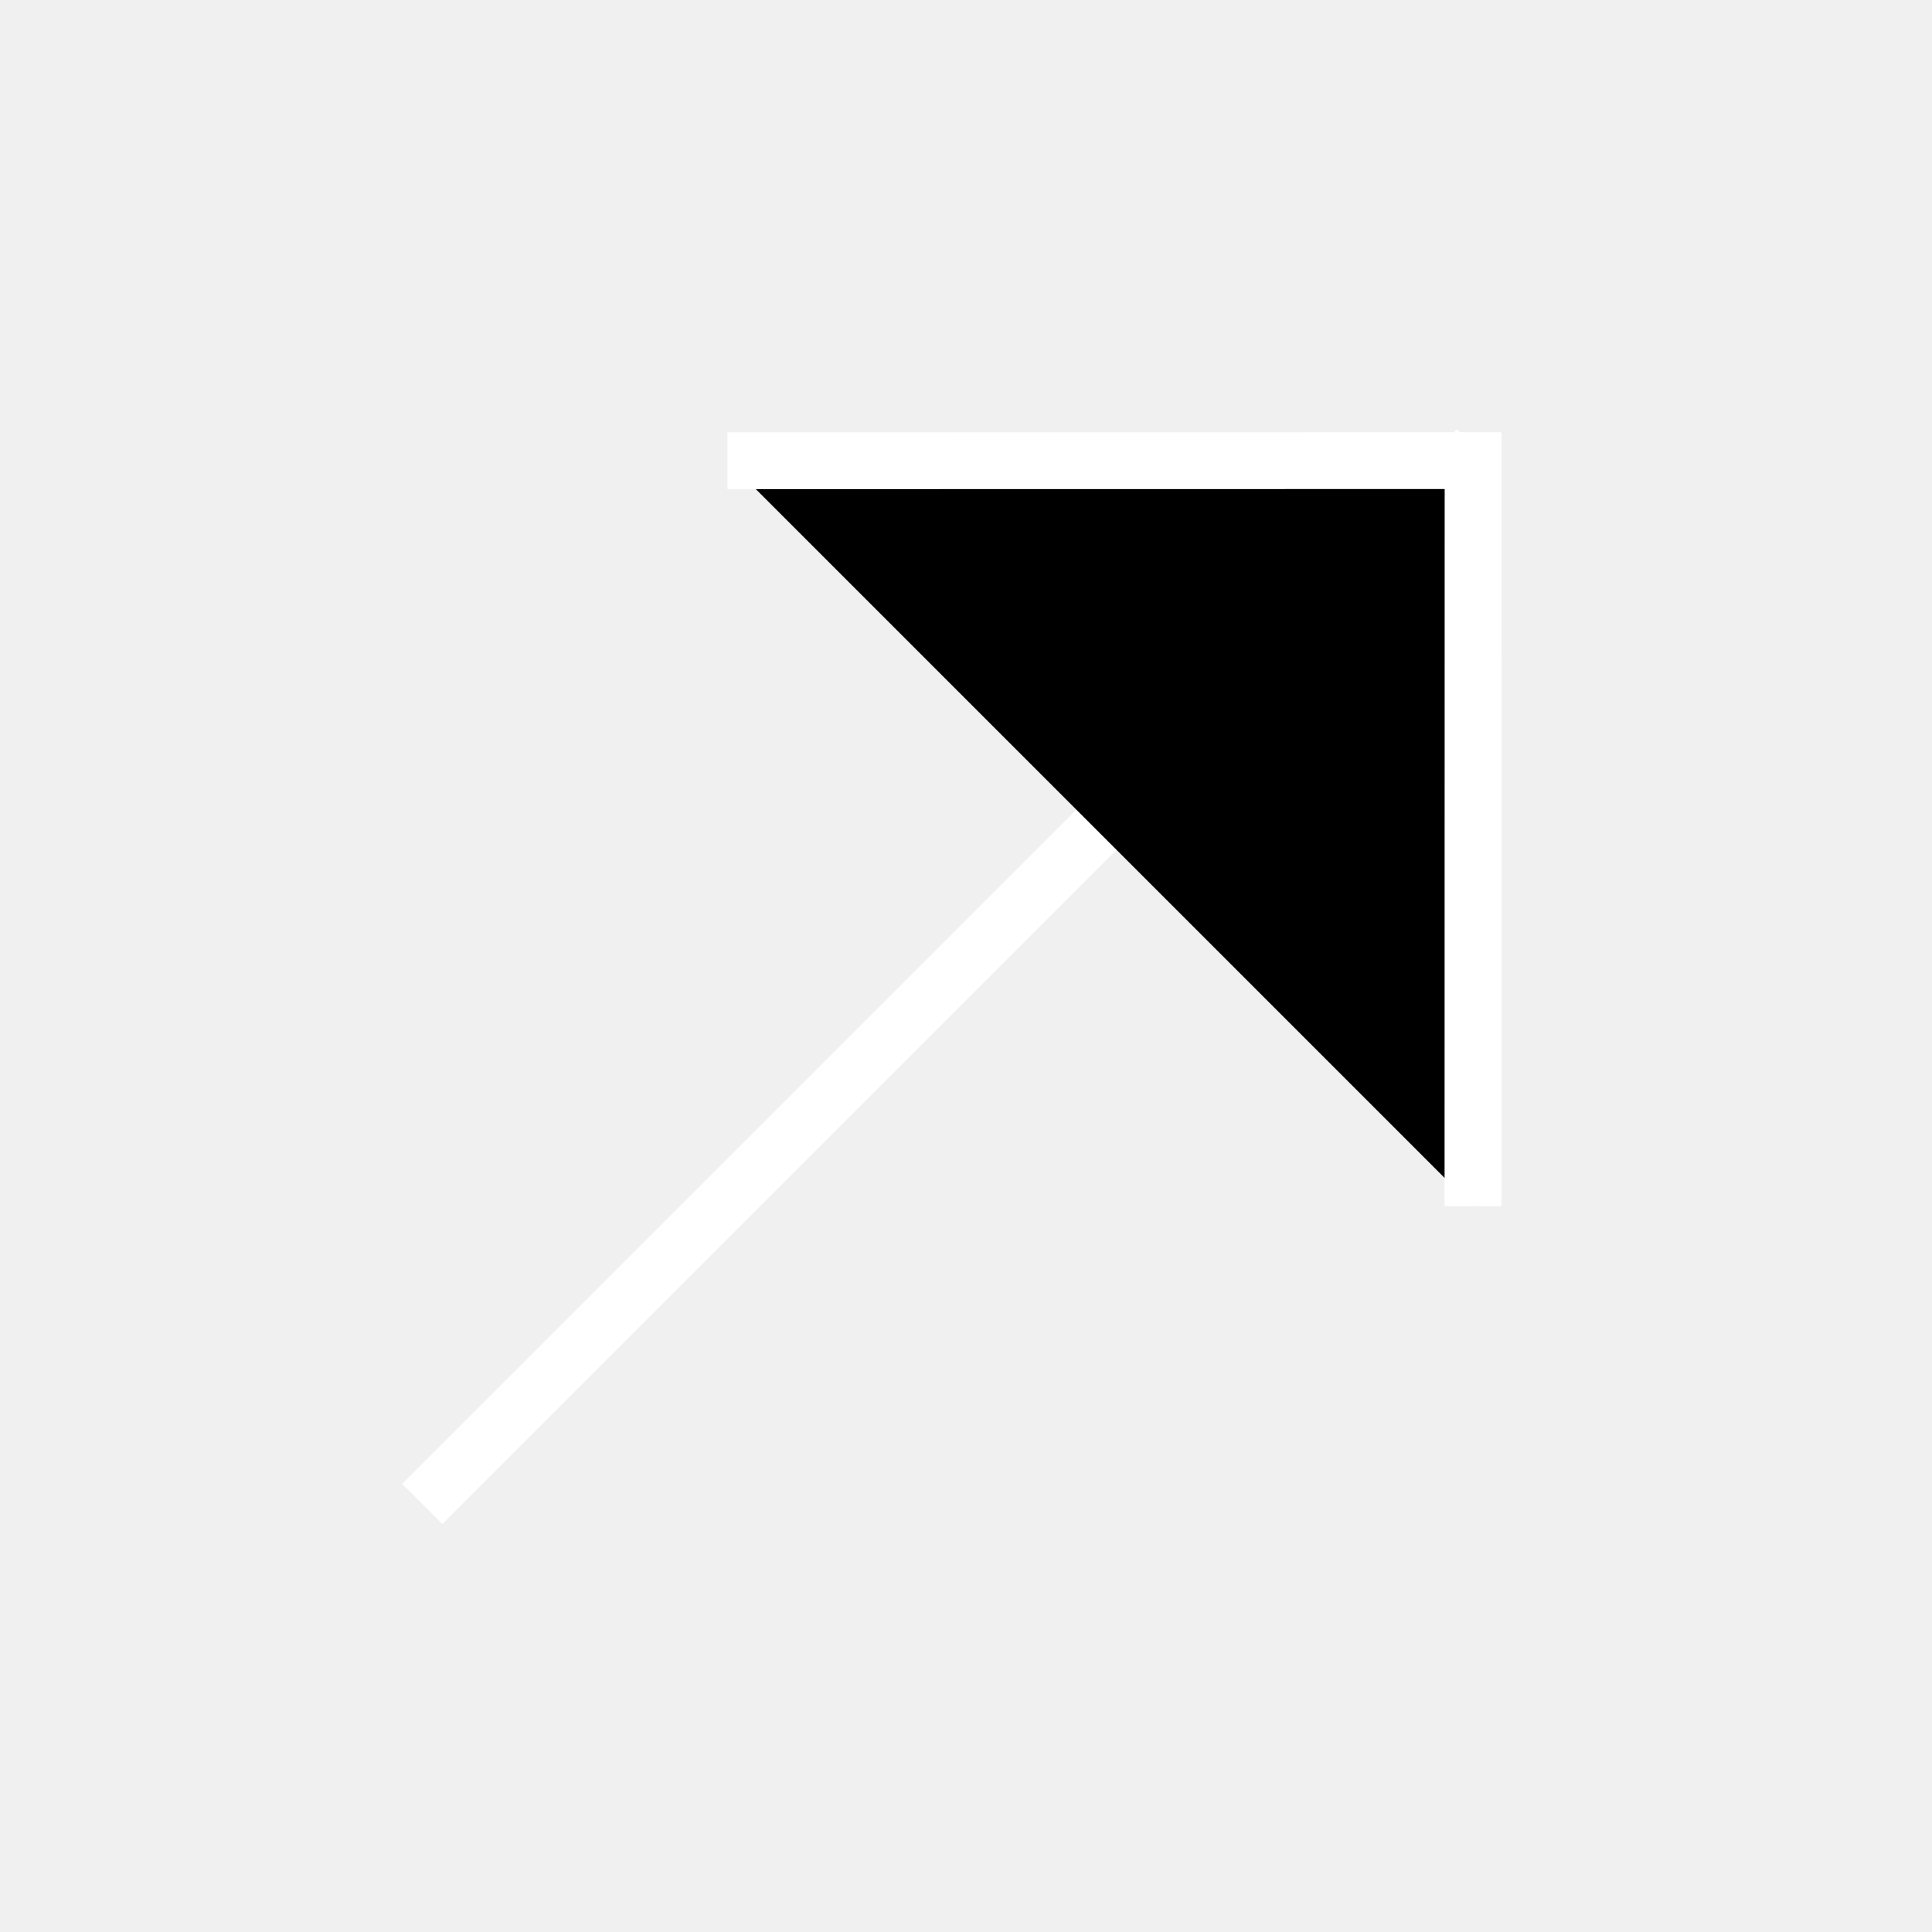
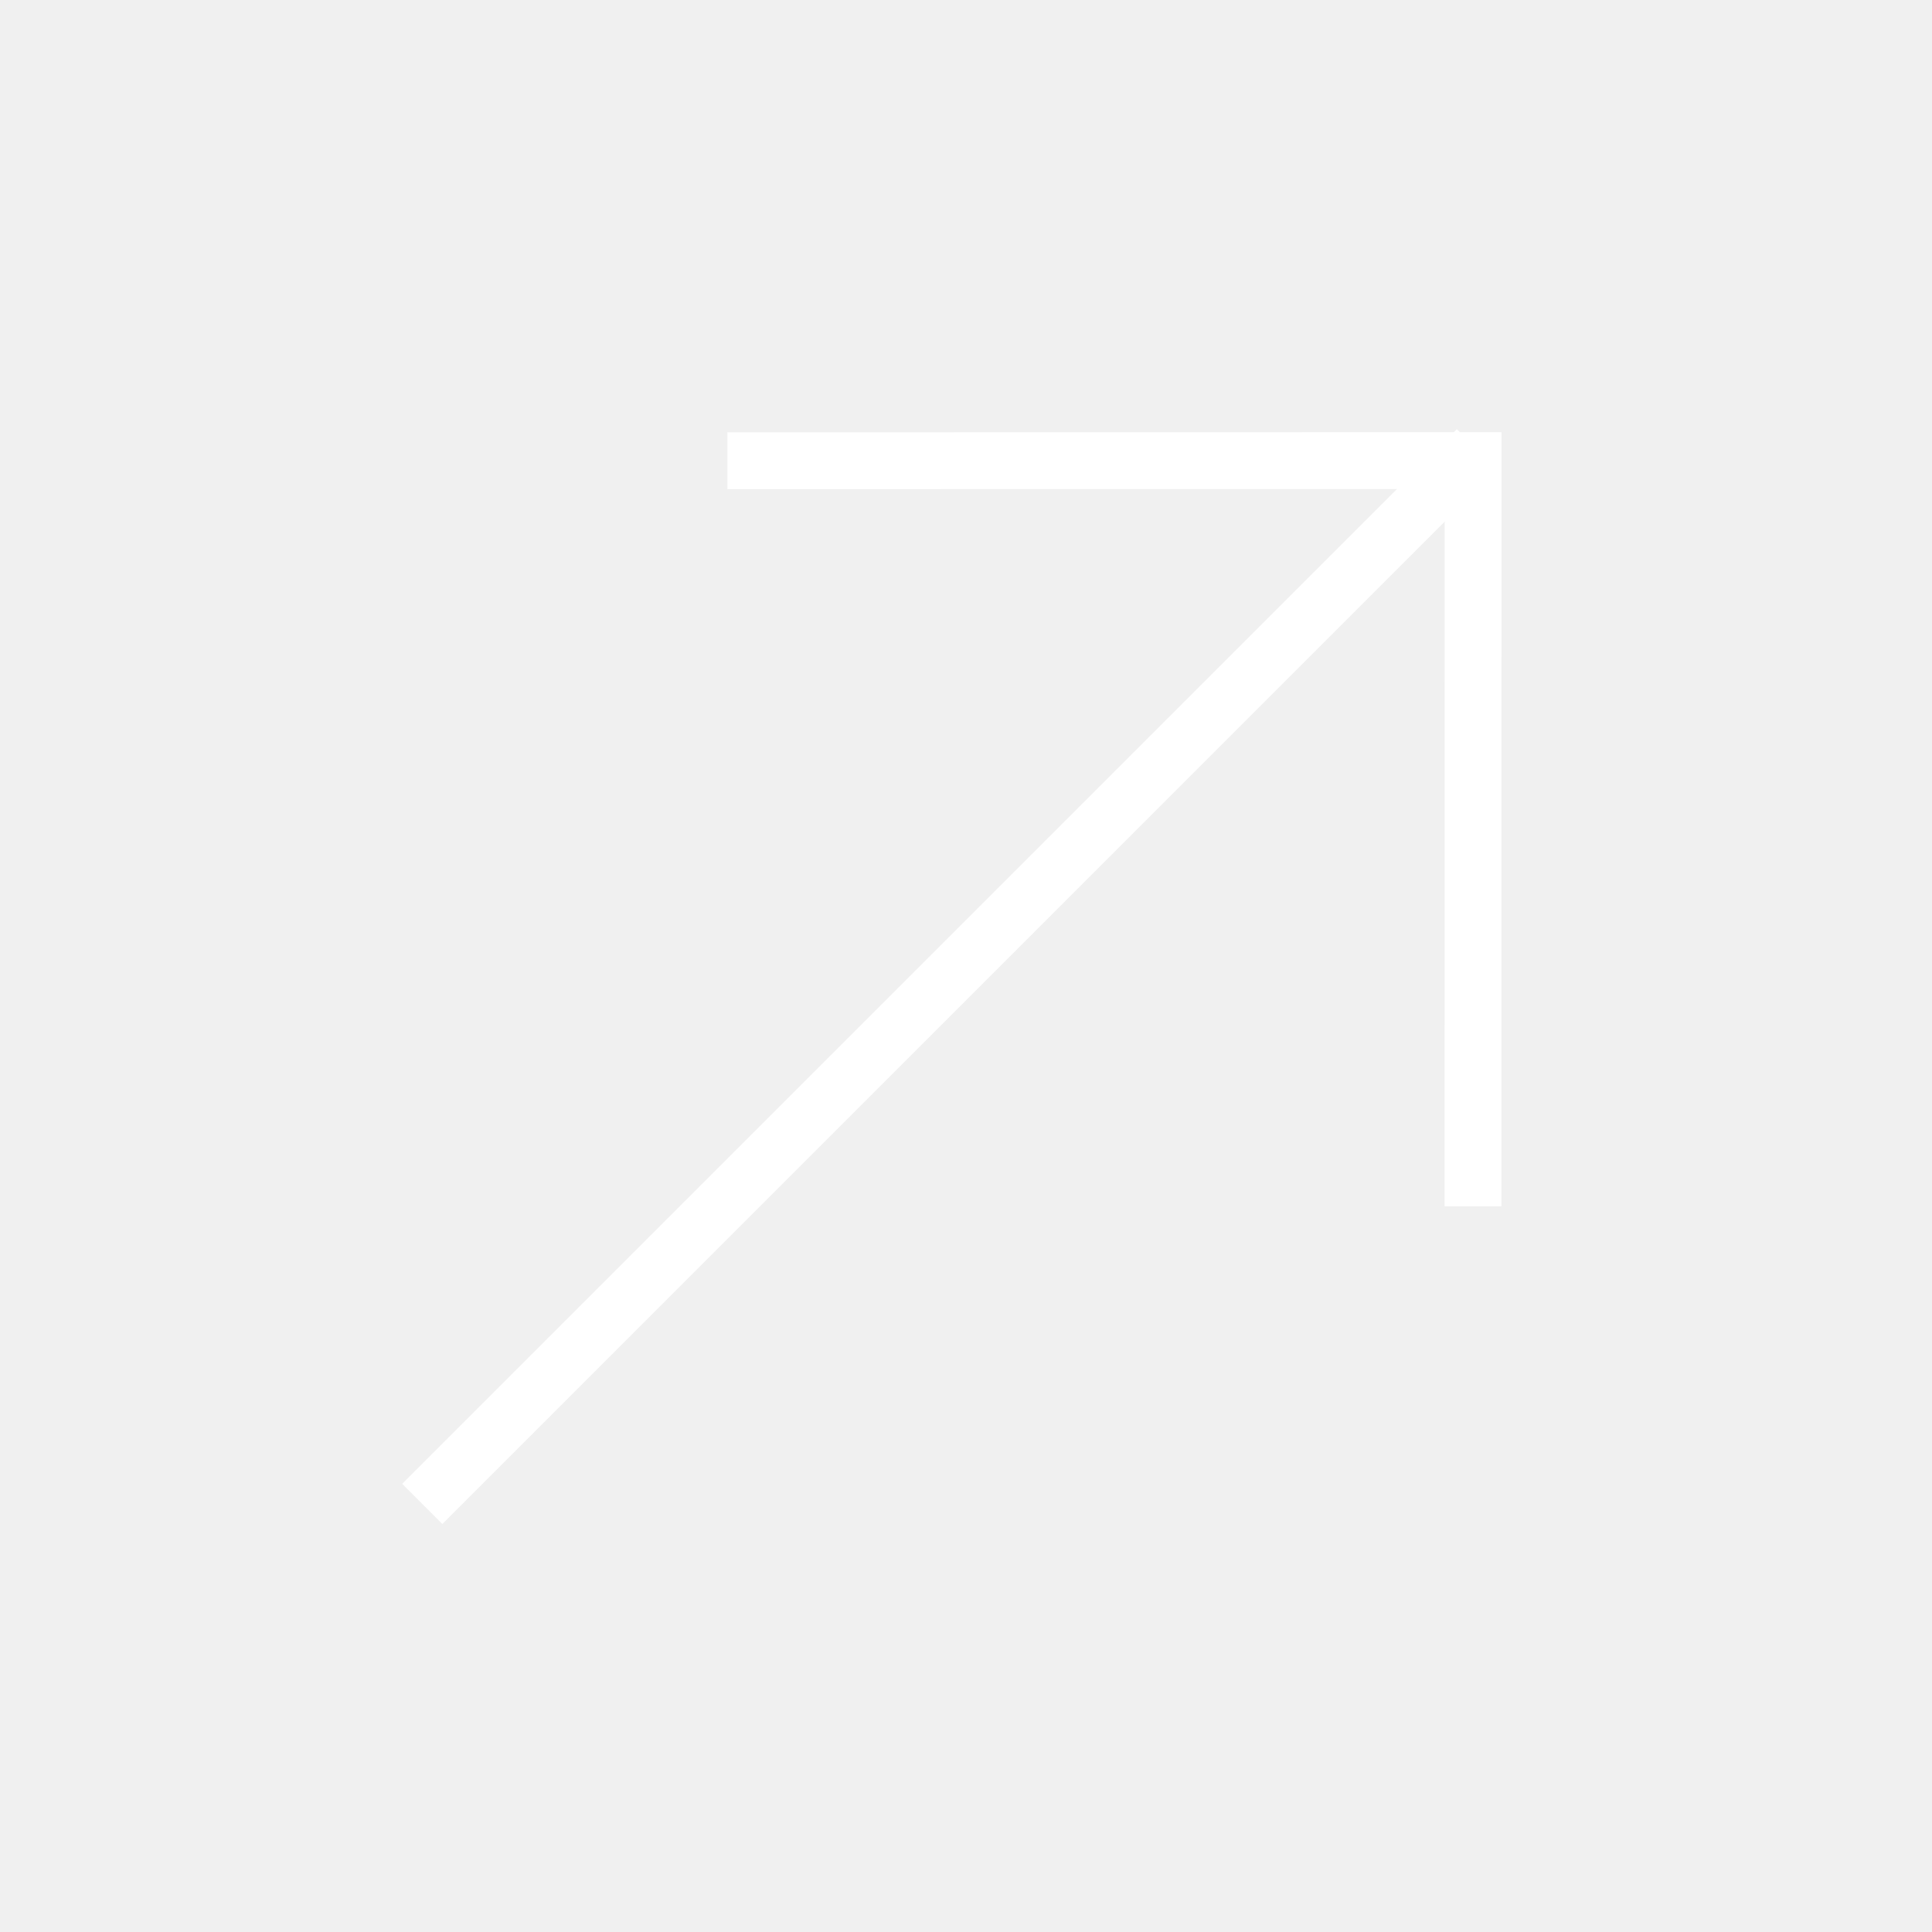
- <svg xmlns="http://www.w3.org/2000/svg" width="34" height="34" viewBox="0 0 34 34" fill="#000">
+ <svg xmlns="http://www.w3.org/2000/svg" width="34" height="34" viewBox="0 0 34 34" fill="none">
  <path d="M7.431 26.466L25.991 7.906" stroke="white" stroke-width="1" />
  <path d="M12.801 8.108L25.924 8.106L25.922 21.229" stroke="white" stroke-width="1" />
</svg>
